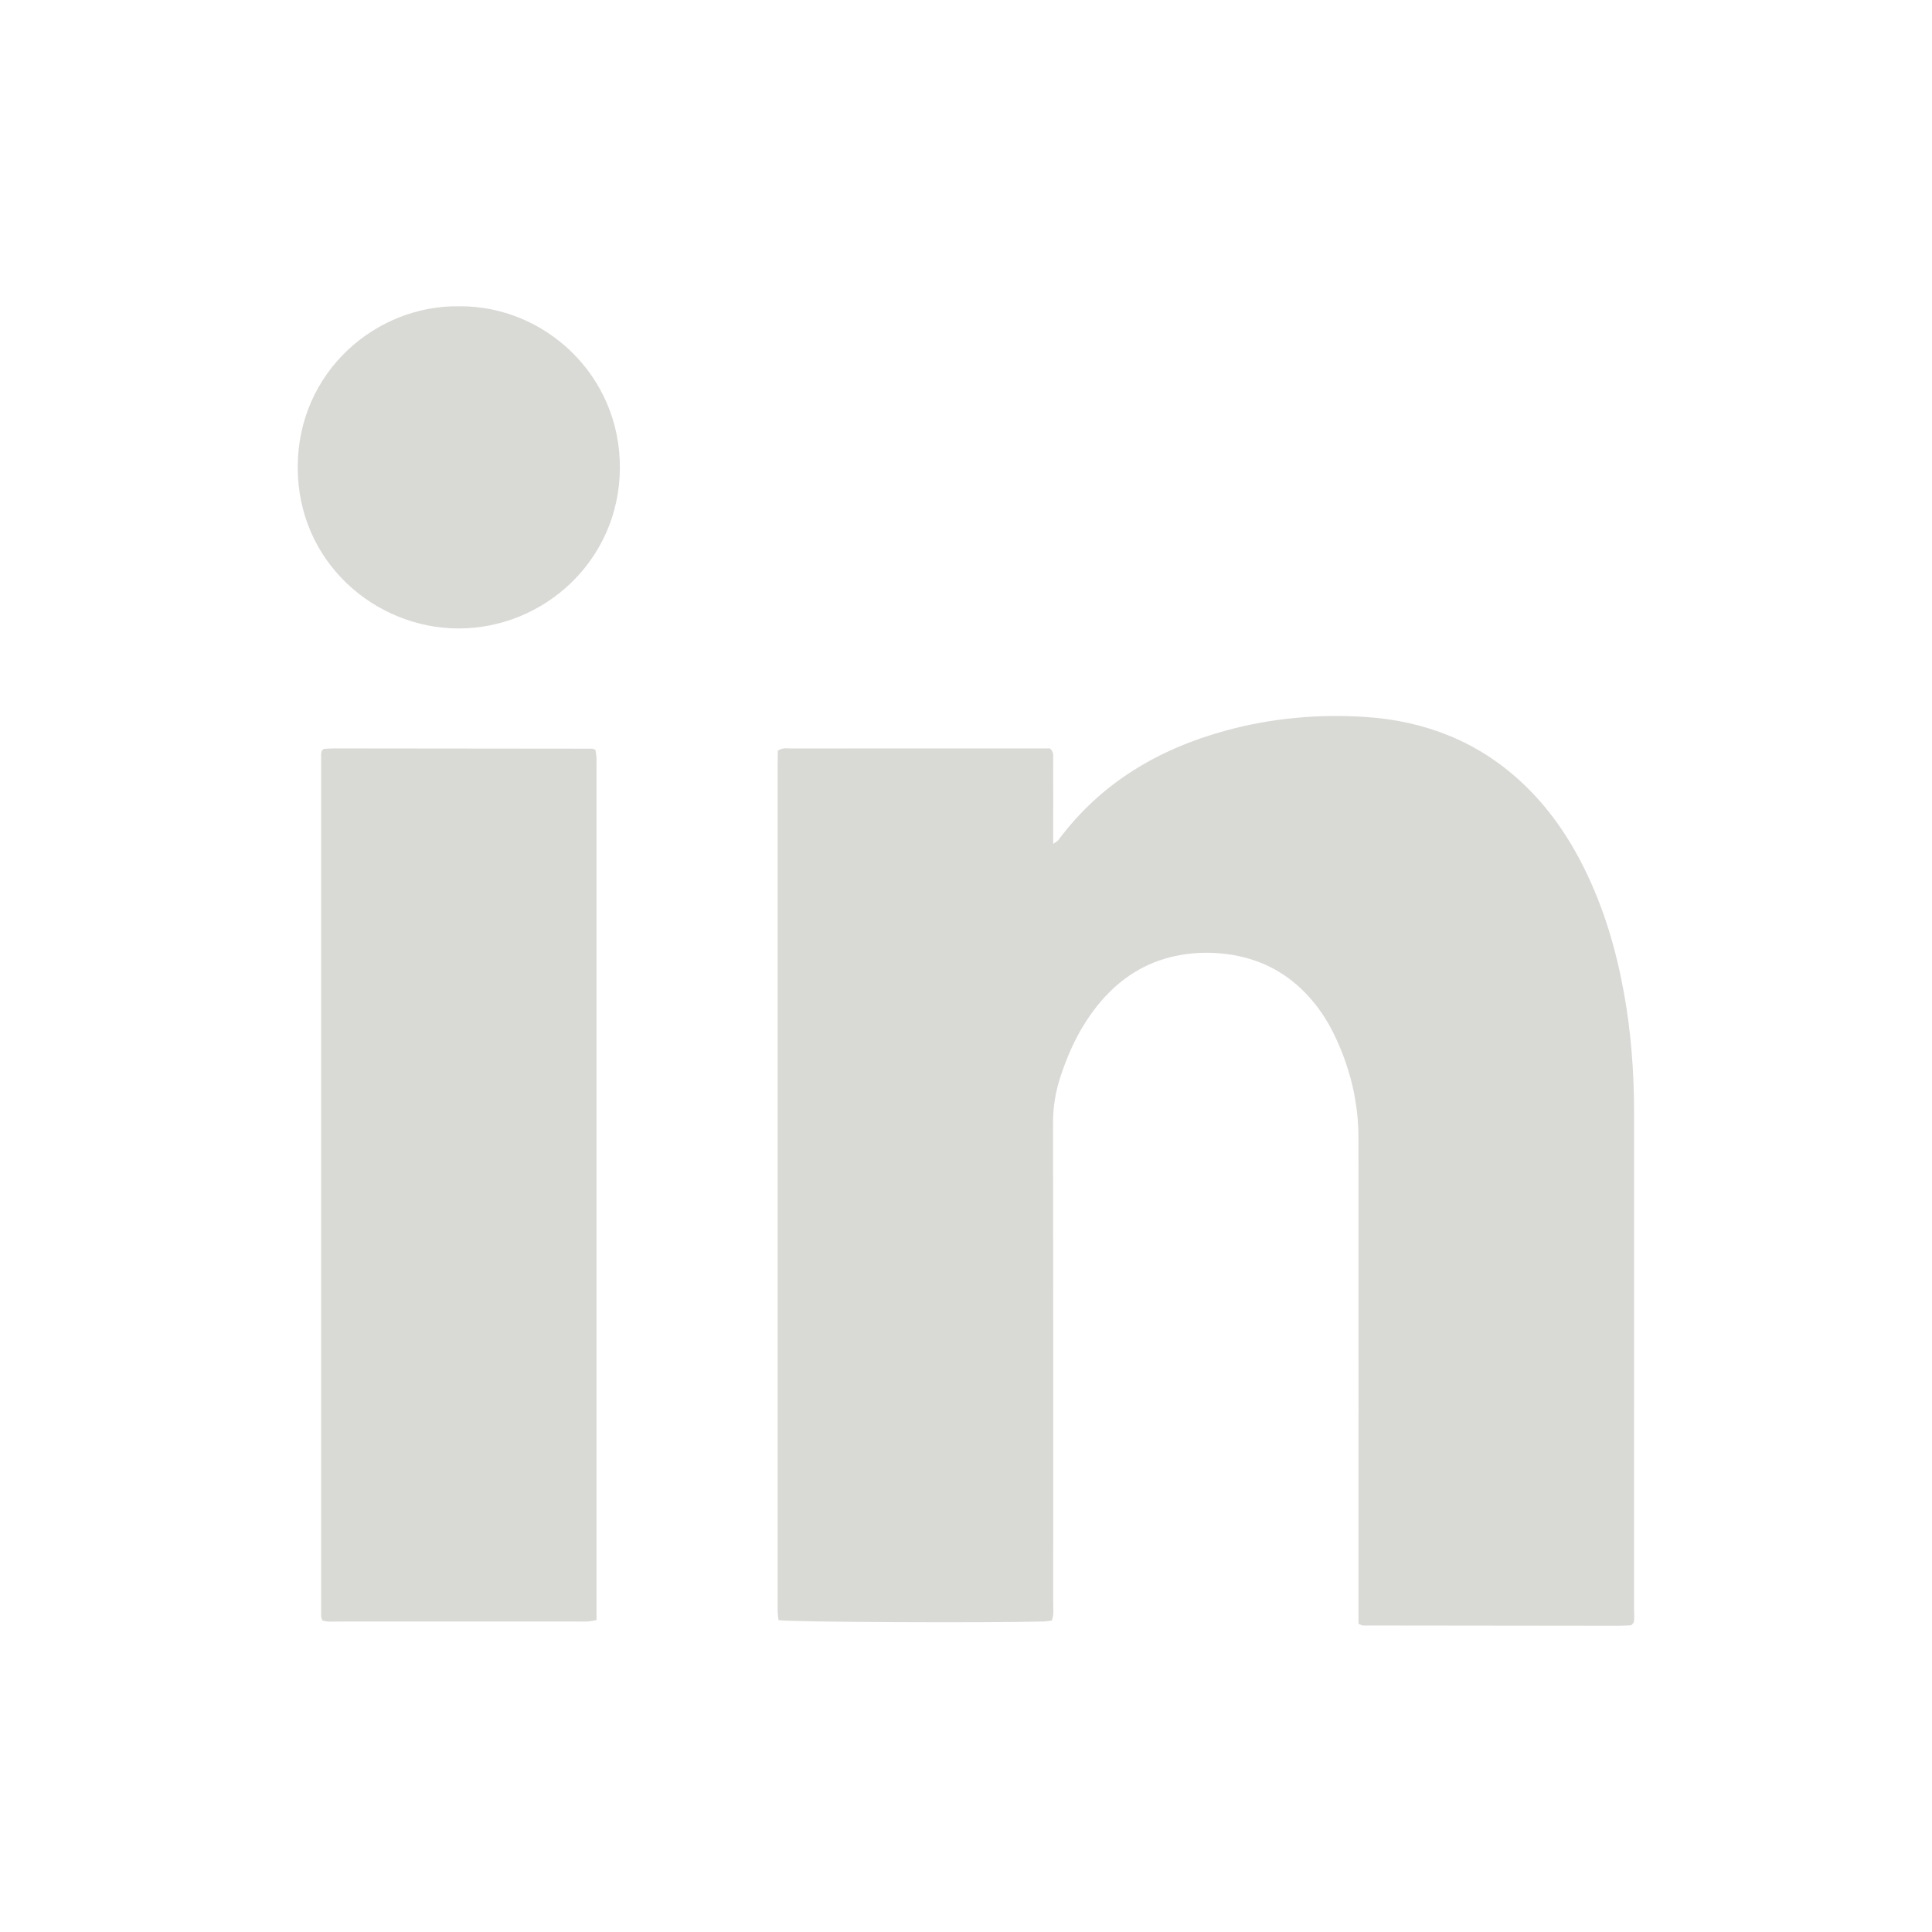
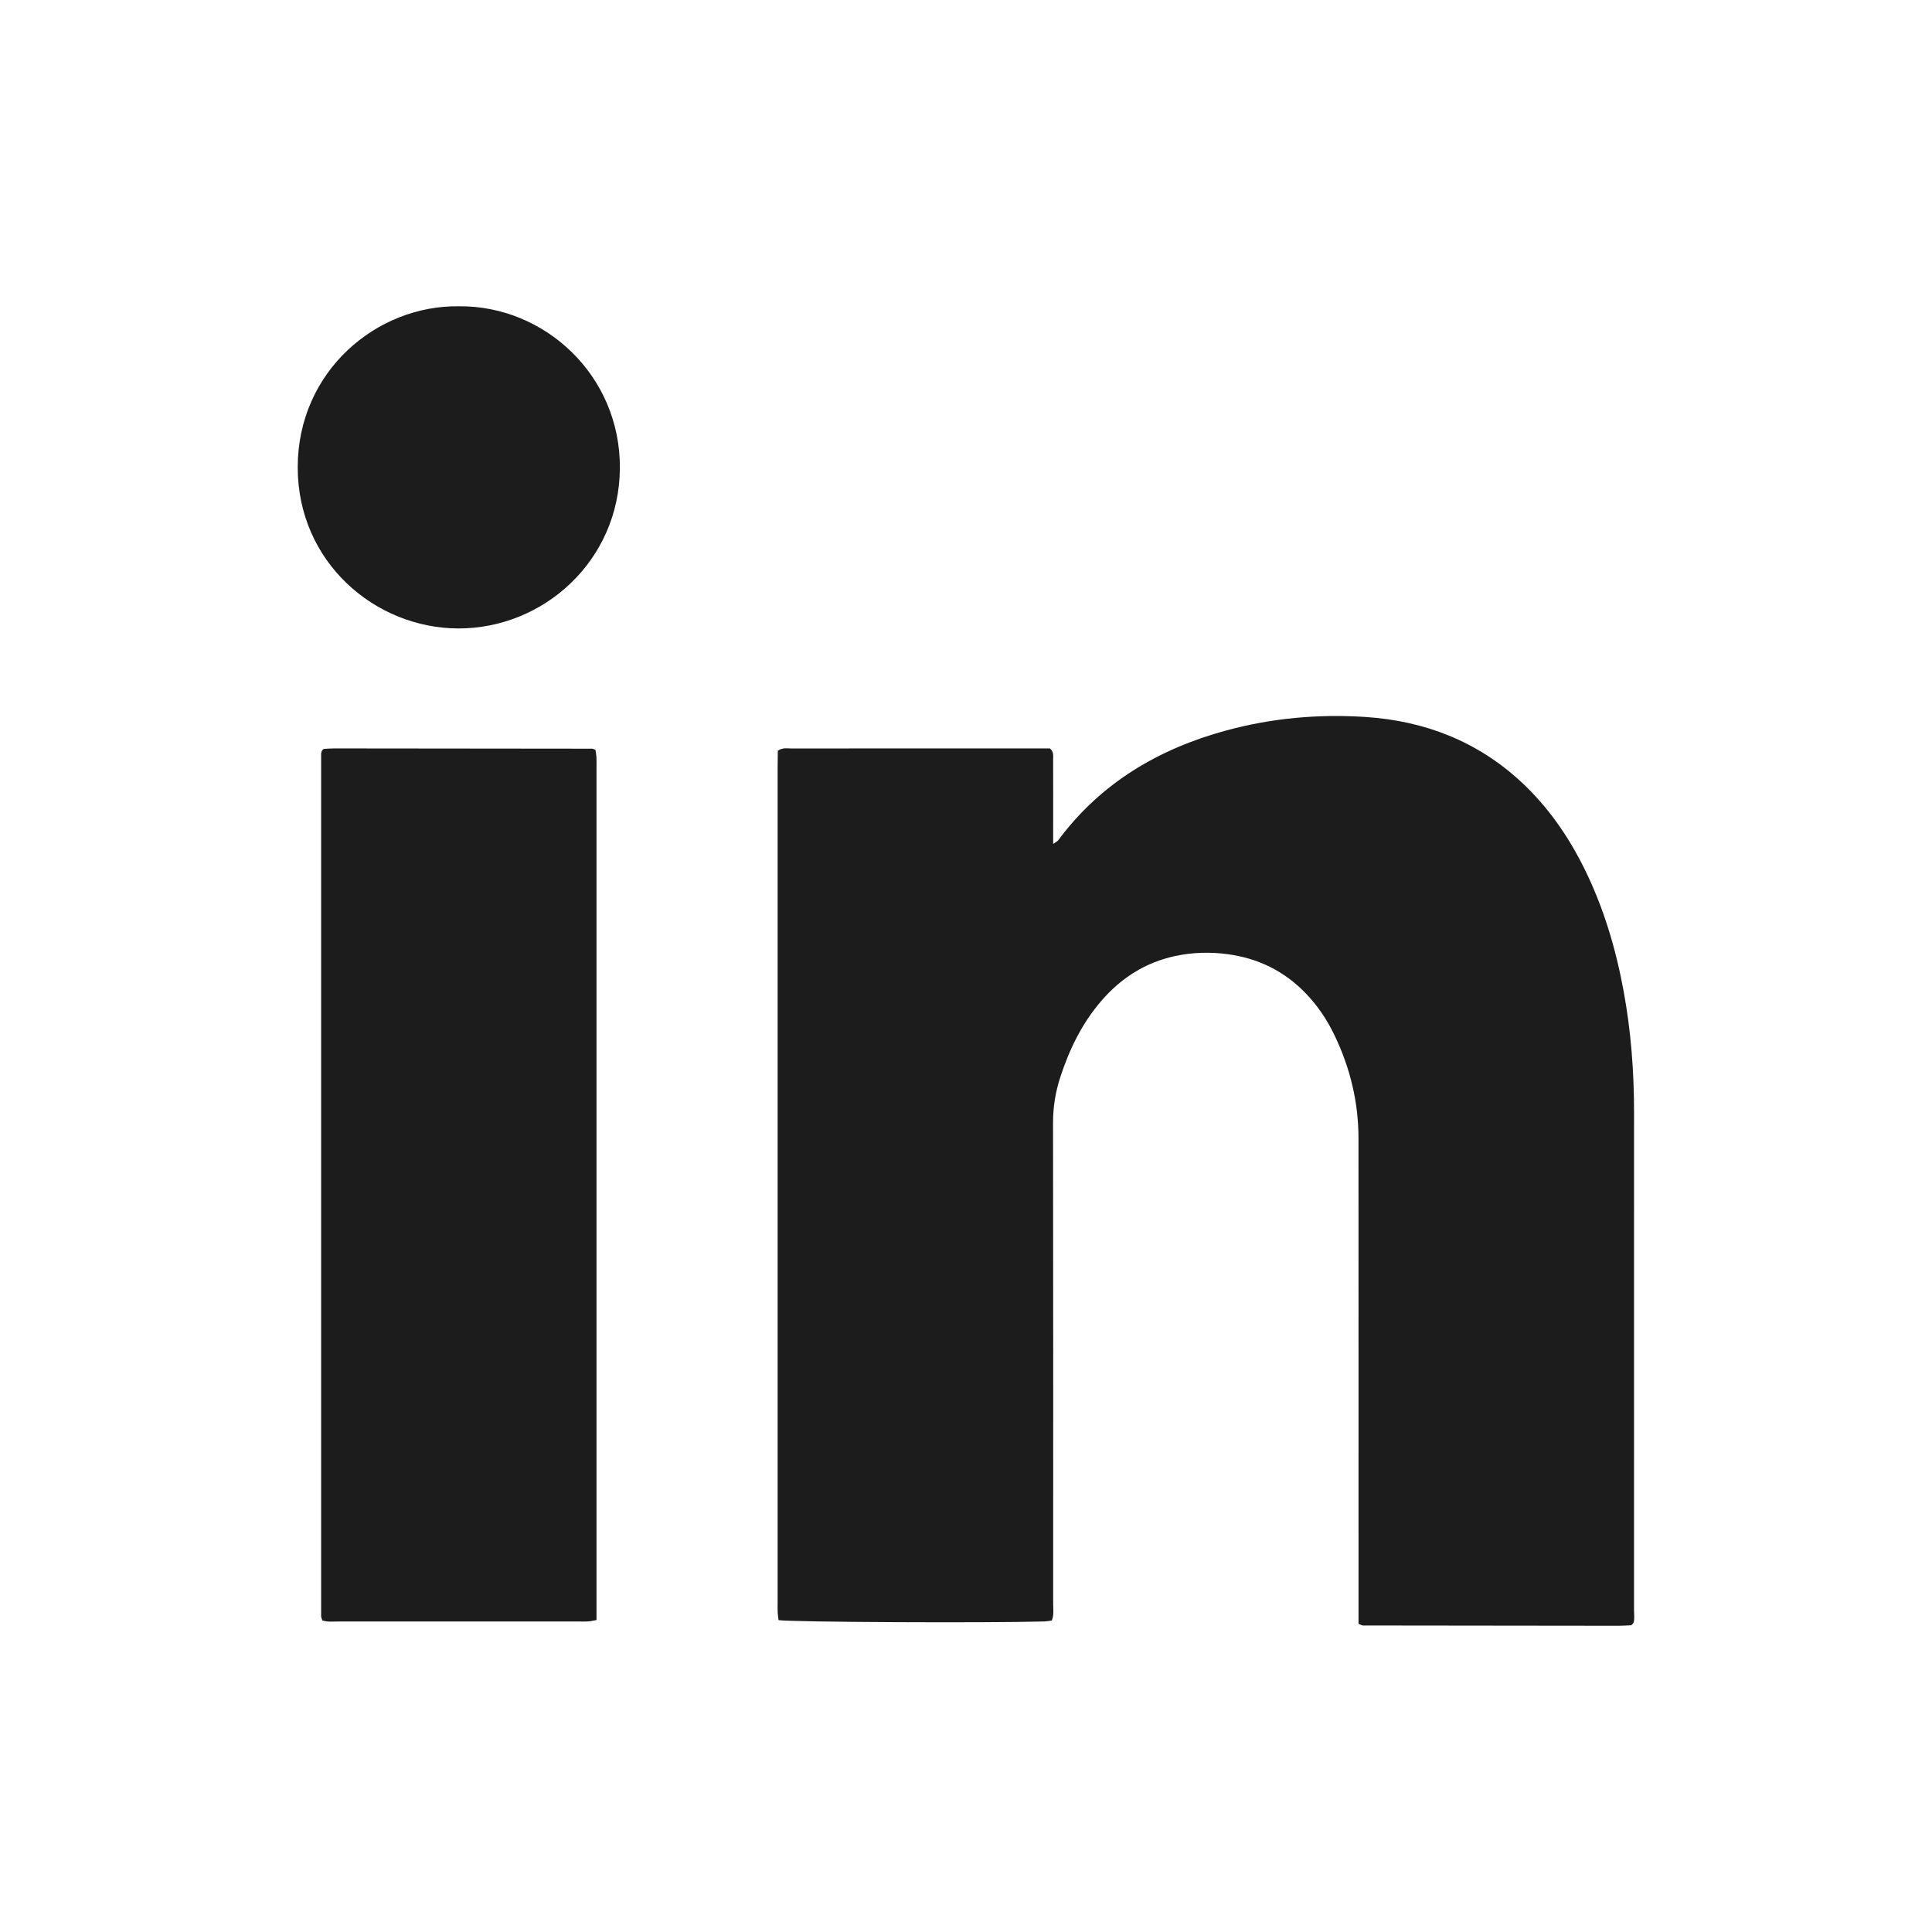
<svg xmlns="http://www.w3.org/2000/svg" id="Calque_1" data-name="Calque 1" version="1.1" viewBox="0 0 600 600">
  <defs>
    <style>
      .cls-1, .cls-2 {
-         fill: #D9D9D6;
+         fill: #1c1c1c;
        stroke-width: 0px;
      }

      .cls-2 {
        fill-rule: evenodd;
      }
    </style>
  </defs>
  <path id="Mark" class="cls-2" d="M-324.75,1c-164.92,0-298.25,136.58-298.25,305.55,0,135.07,85.43,249.4,203.93,289.87,14.82,3.04,20.24-6.57,20.24-14.66,0-7.08-.49-31.36-.49-56.66-82.96,18.22-100.24-36.42-100.24-36.42-13.33-35.41-33.09-44.51-33.09-44.51-27.15-18.72,1.98-18.72,1.98-18.72,30.12,2.02,45.93,31.36,45.93,31.36,26.66,46.54,69.62,33.39,86.9,25.29,2.47-19.73,10.37-33.39,18.77-40.97-66.17-7.08-135.79-33.39-135.79-150.76,0-33.39,11.84-60.7,30.61-81.95-2.96-7.59-13.33-38.96,2.97-80.94,0,0,25.18-8.1,81.96,31.36,24.31-6.69,49.38-10.09,74.56-10.12,25.18,0,50.85,3.54,74.56,10.12,56.79-39.46,81.97-31.36,81.97-31.36,16.3,41.99,5.92,73.36,2.96,80.94,19.26,21.24,30.62,48.56,30.62,81.95,0,117.37-69.62,143.16-136.28,150.76,10.87,9.61,20.24,27.82,20.24,56.66,0,40.97-.49,73.86-.49,83.97,0,8.1,5.43,17.71,20.24,14.68C-112.43,555.95-27,441.62-27,306.55-26.51,137.58-160.33,1-324.75,1Z" />
  <g>
    <path class="cls-1" d="M421.9,504.27c0-1.67,0-3.31,0-4.96,0-48.6.02-97.2-.01-145.8,0-11.25-2.6-21.94-7.48-32.07-2.29-4.77-5.22-9.13-8.9-12.95-6.69-6.94-14.83-10.92-24.39-12.18-5.42-.71-10.77-.55-16.1.58-9.28,1.98-16.85,6.81-23,13.95-5.97,6.93-9.89,14.97-12.71,23.6-1.51,4.63-2.29,9.33-2.28,14.26.08,49.85.05,99.69.04,149.54,0,1.63.27,3.3-.42,5.03-.84.1-1.64.27-2.44.29-17.71.5-78.21.21-82.42-.41-.09-.71-.24-1.5-.27-2.28-.05-1.11-.02-2.21-.02-3.32,0-86.4,0-172.8,0-259.2,0-1.78.04-3.56.06-5.18,1.5-1.09,2.93-.71,4.26-.72,11.91-.03,23.81-.02,35.72-.02h44.53c1.27,1.13.98,2.3.99,3.37.03,7.2.01,14.4.01,21.6,0,1.37,0,2.74,0,4.69.85-.61,1.33-.81,1.59-1.17,13.2-17.77,31.14-28.35,52.17-34.07,14.14-3.84,28.61-5.14,43.21-4.19,18.4,1.21,34.78,7.54,48.44,20.23,8.21,7.63,14.5,16.69,19.47,26.69,6.02,12.12,9.84,24.94,12.28,38.21,2.29,12.42,3.24,24.97,3.24,37.6,0,51.51,0,103.02-.01,154.53,0,1.49.23,3.02-.16,4.06-.41.47-.49.6-.6.67-.11.07-.26.11-.39.11-1.24.05-2.48.14-3.73.14-26.44-.02-52.88-.05-79.33-.09-.25,0-.5-.18-1.37-.53Z" />
    <path class="cls-1" d="M100.11,503.24c-.16-.52-.38-.9-.38-1.28-.02-89.3-.02-178.59,0-267.89,0-.38.21-.77.27-.98.23-.24.31-.37.43-.43.12-.07.26-.1.4-.1.97-.05,1.93-.13,2.9-.13,26.72.02,53.43.04,80.15.08.25,0,.51.17,1.03.35.1.65.27,1.43.32,2.22.06,1.1.02,2.21.02,3.32,0,86.39,0,172.78,0,259.17v5.55c-1.02.18-1.79.38-2.57.43-.96.07-1.94.02-2.91.02-24.92,0-49.83,0-74.75,0-1.63,0-3.29.21-4.89-.33Z" />
    <path class="cls-1" d="M142.68,95.12c26.31-.21,50.06,21.33,49.83,50.39-.23,28.66-23.74,49.74-50.23,49.66-25.74-.08-49.82-20.54-49.82-50.05,0-29.74,24.45-50.44,50.22-50Z" />
  </g>
</svg>
